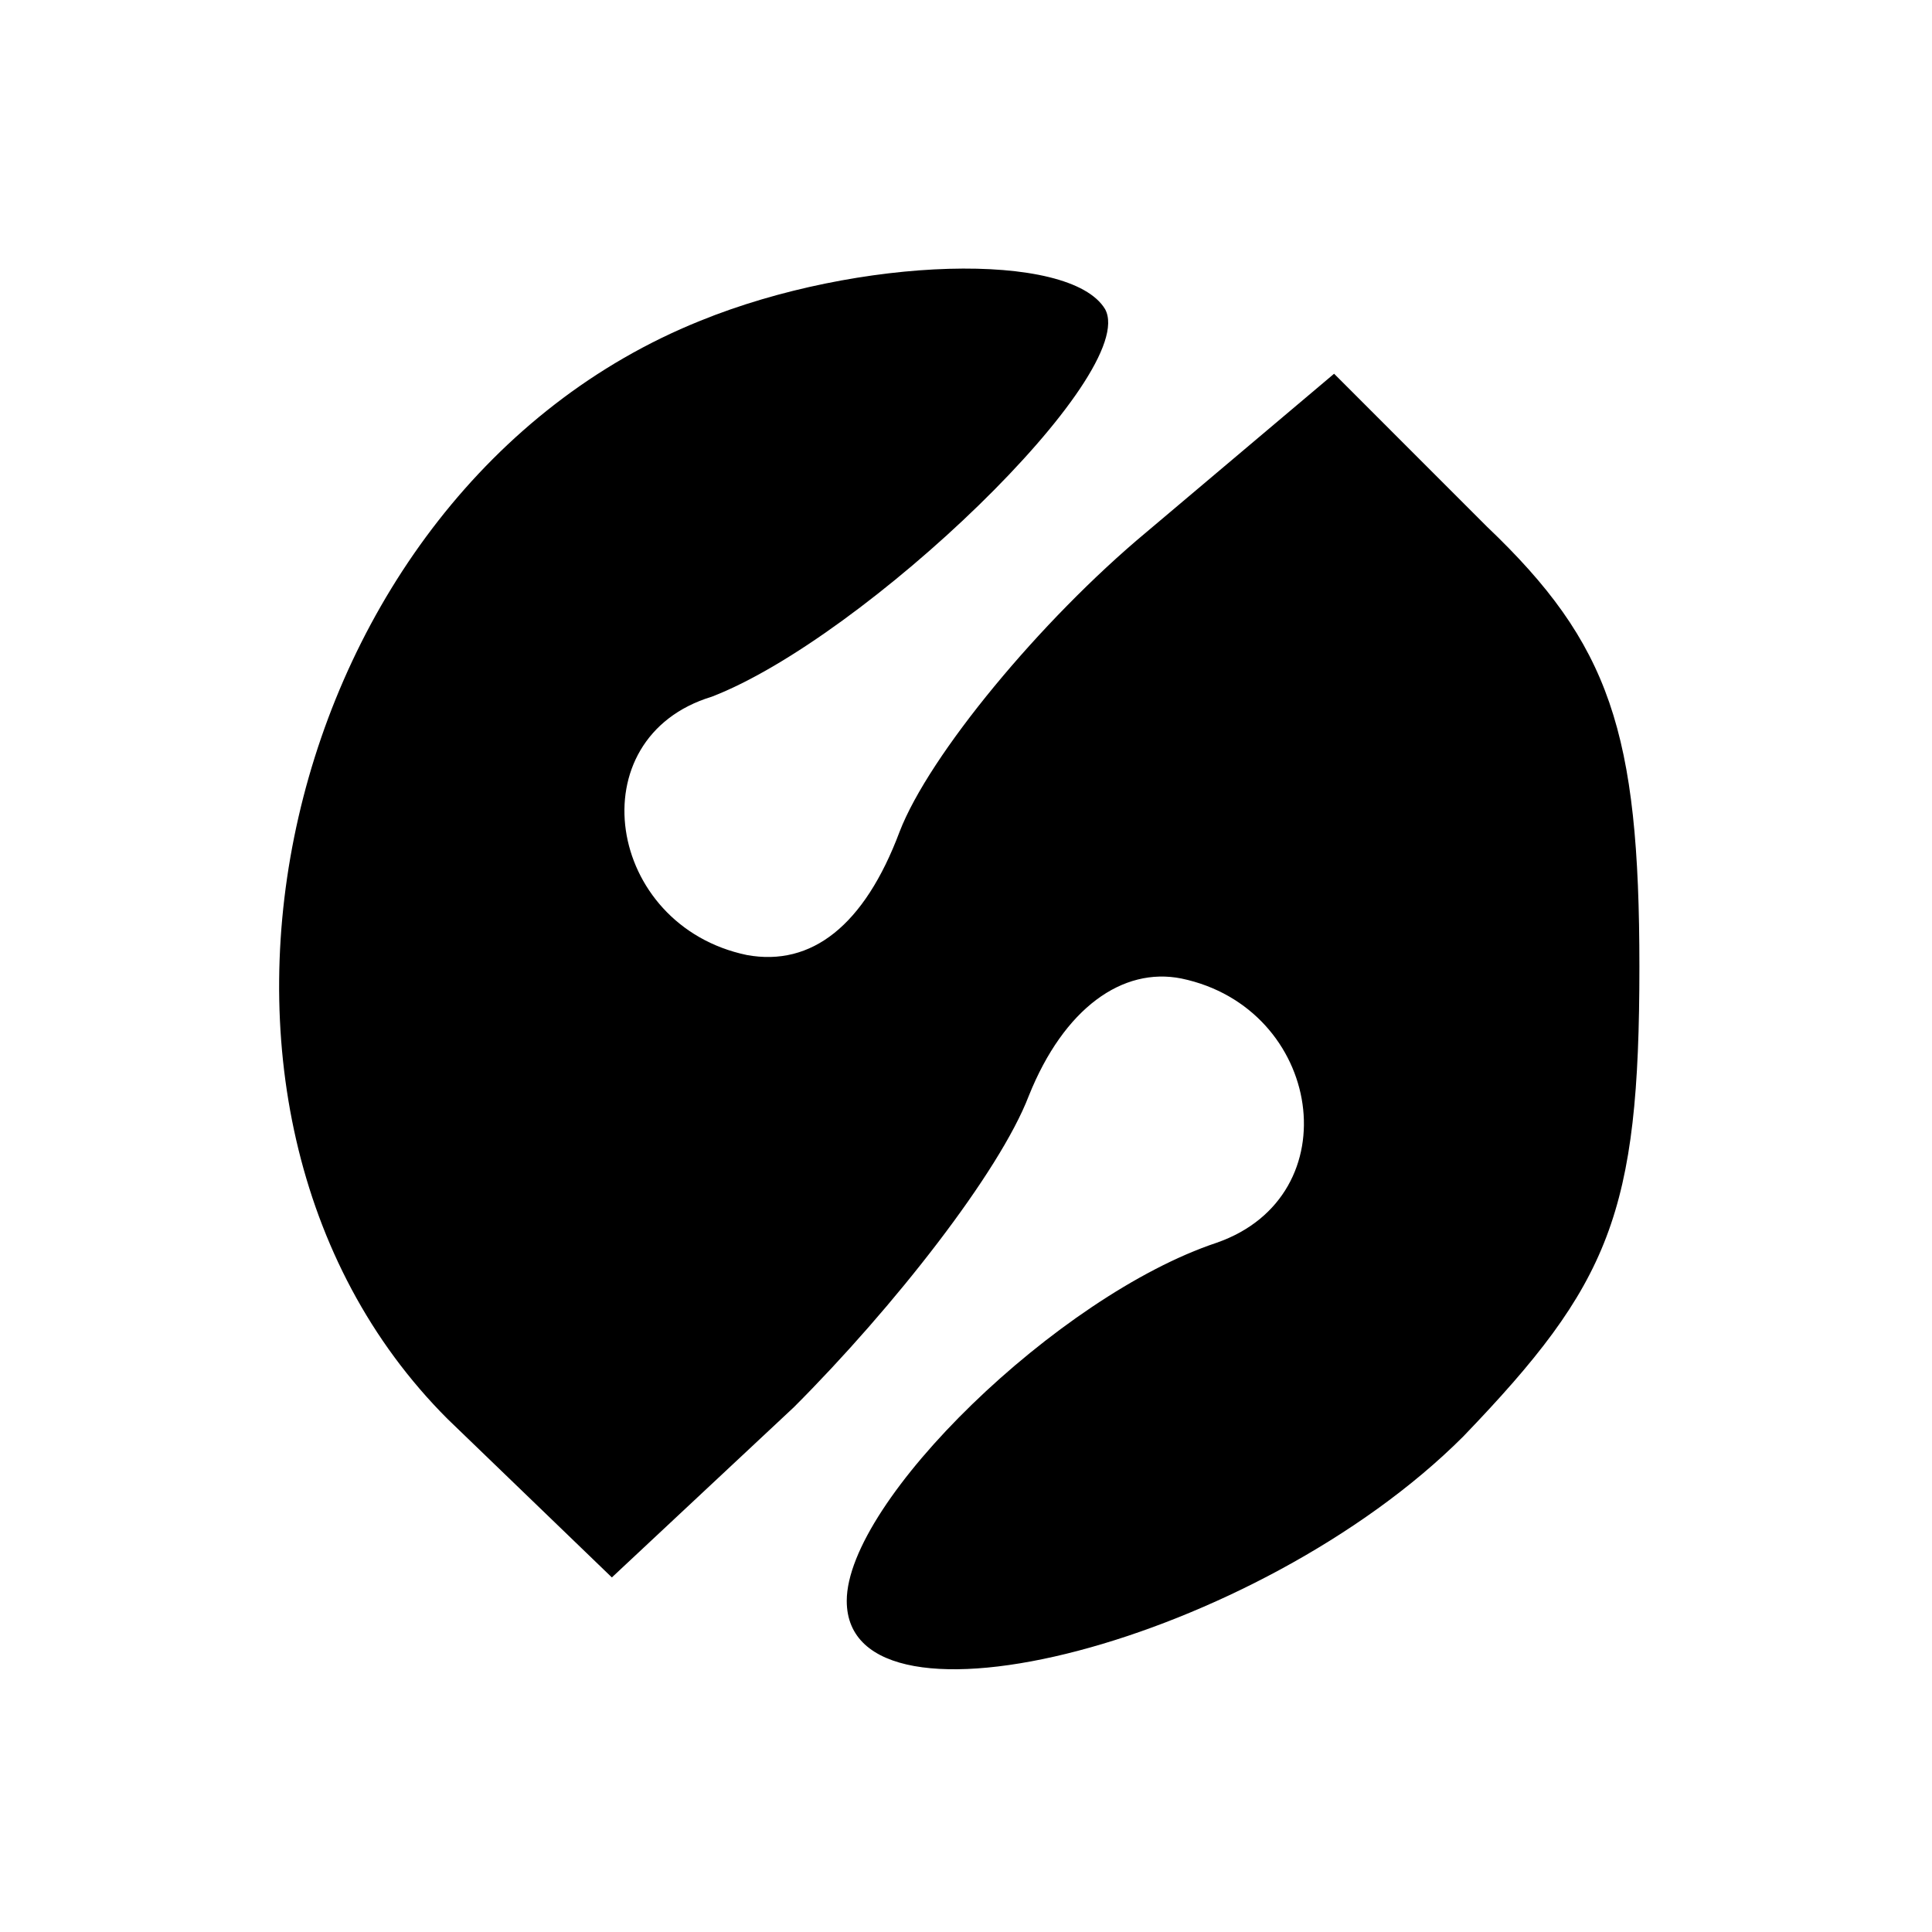
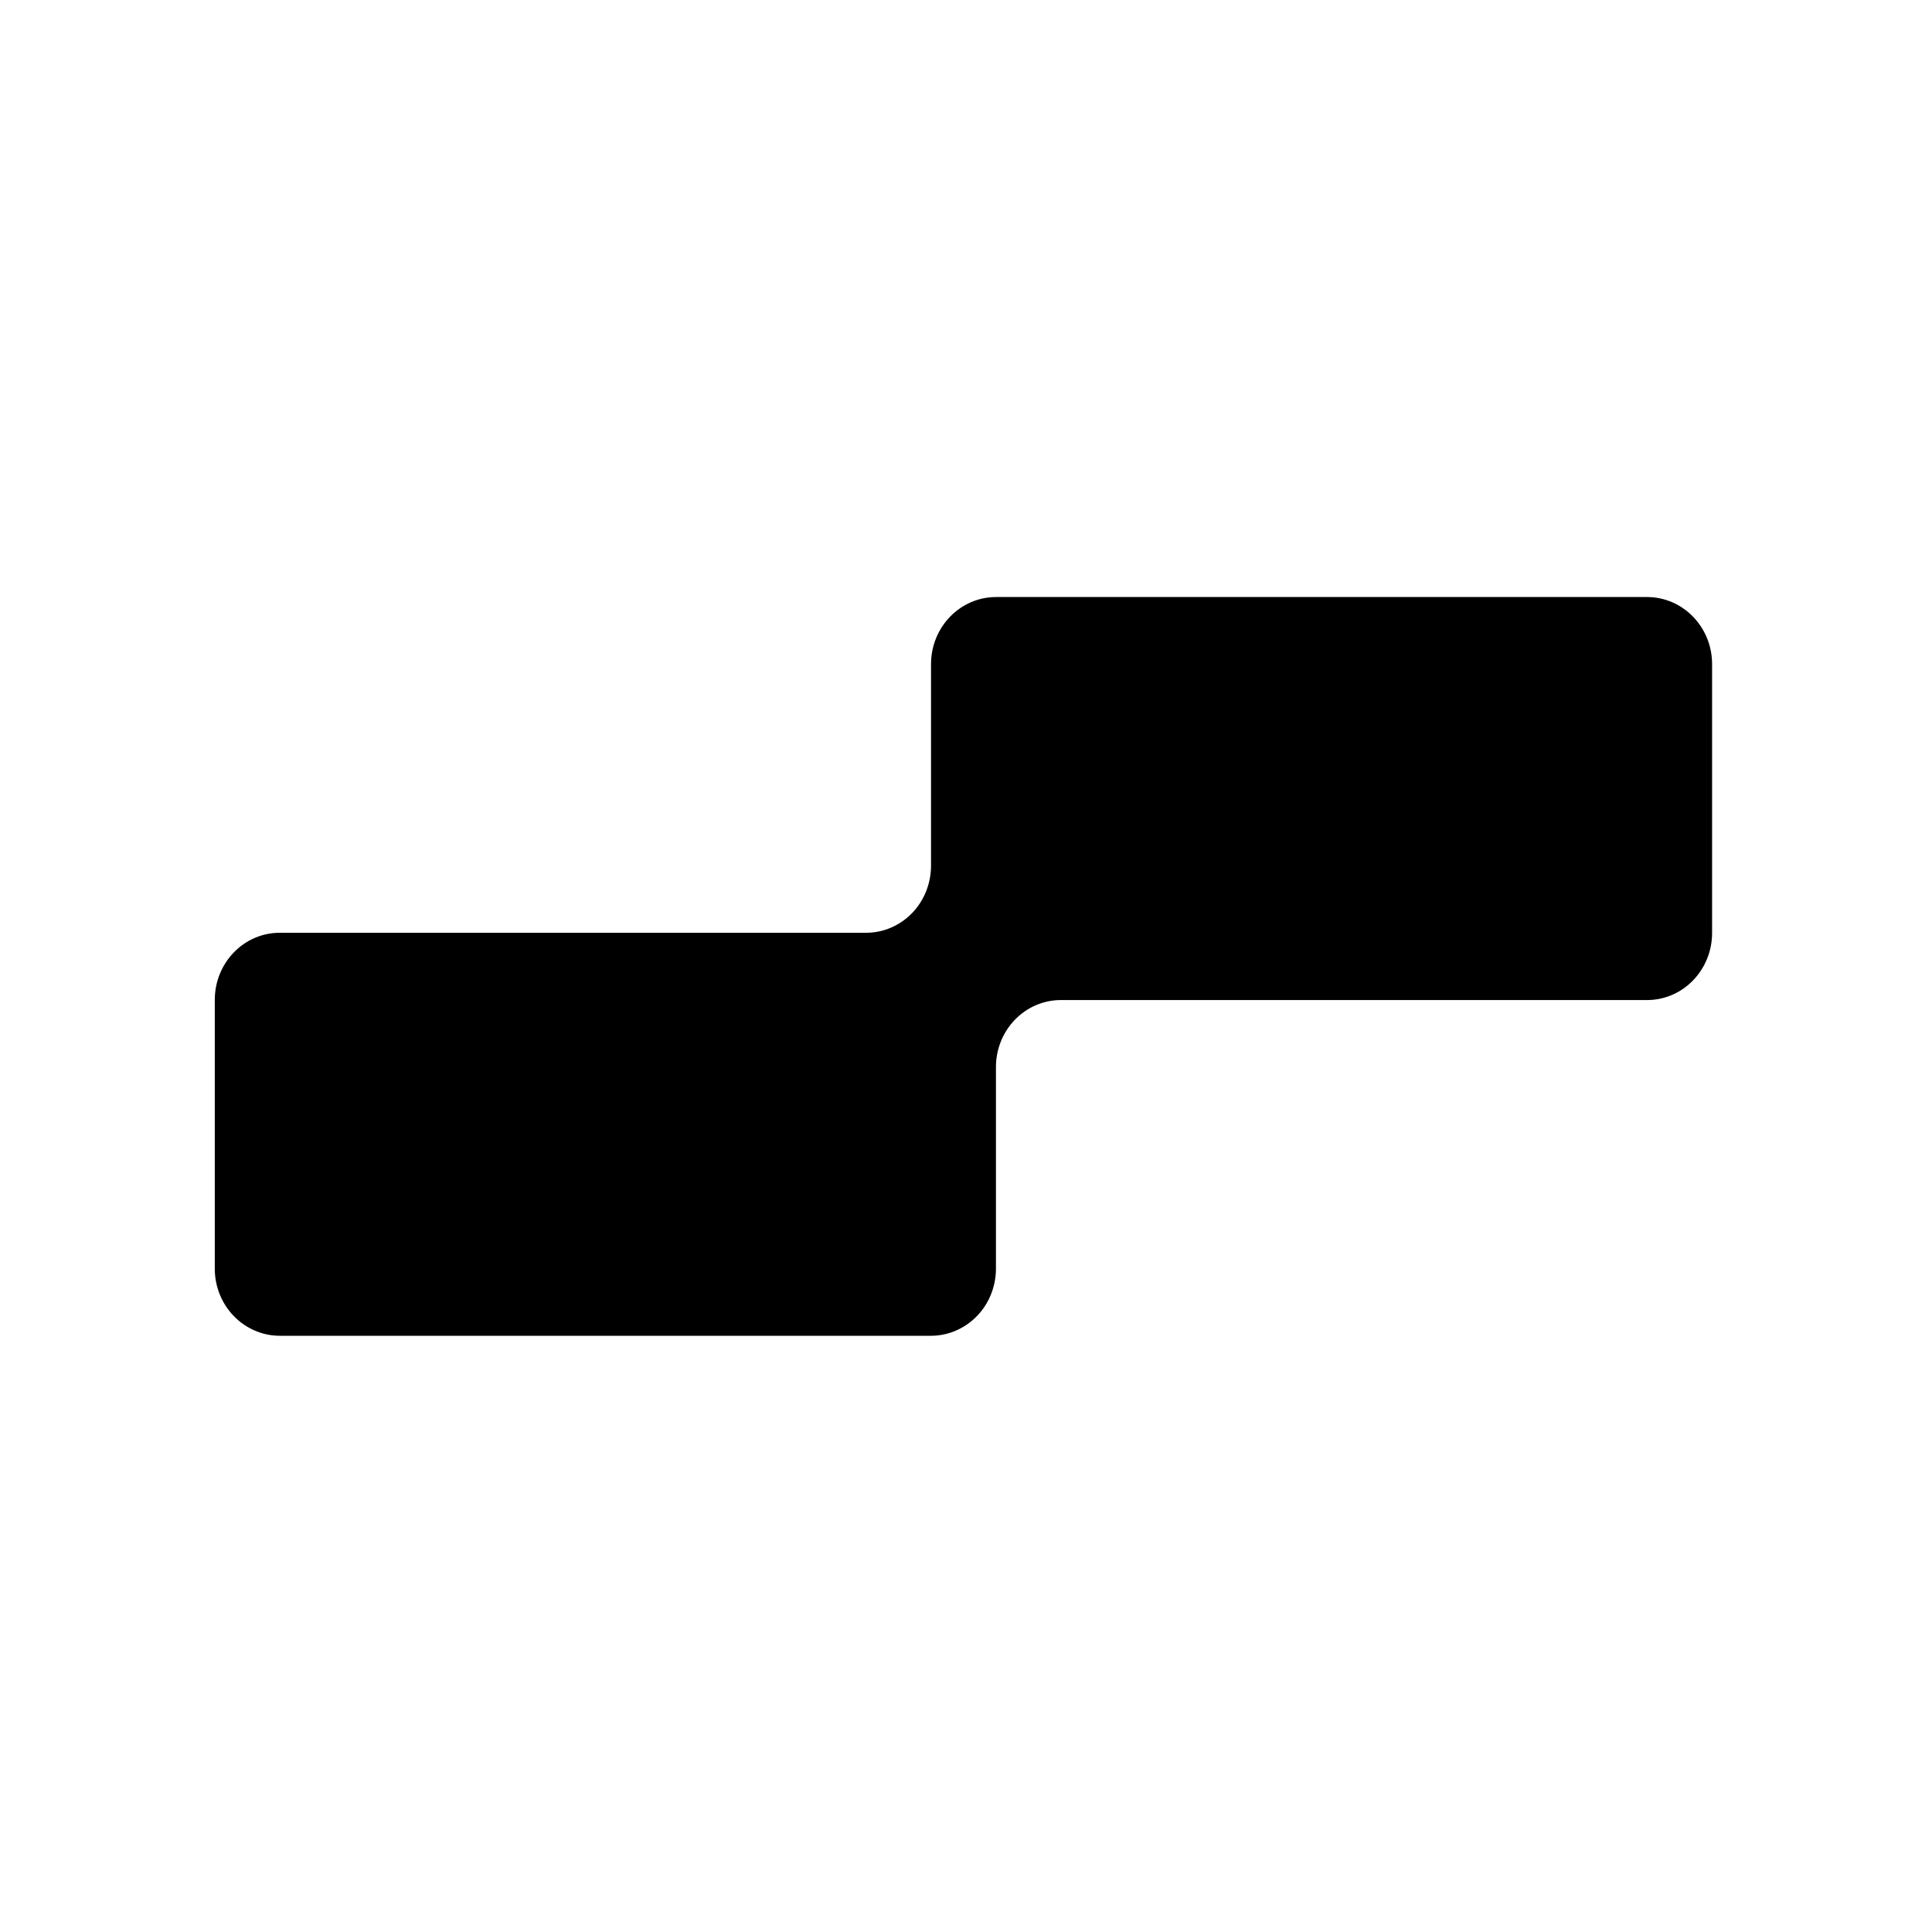
<svg xmlns="http://www.w3.org/2000/svg" width="24" height="24" viewBox="0 0 40 40">
-   <path d="M14.492 6.644C5.739 10.17 2.822 22.934 9.265 29.377L12.668 32.659L16.437 29.134C18.503 27.067 20.692 24.271 21.299 22.691C22.029 20.867 23.244 20.016 24.46 20.259C27.378 20.867 27.985 24.757 25.189 25.73C21.907 26.824 17.531 31.079 17.531 33.145C17.531 36.184 26.041 33.996 30.295 29.741C33.334 26.581 33.942 25.122 33.942 20.016C33.942 15.154 33.334 13.33 30.781 10.899L27.621 7.738L23.731 11.021C21.543 12.844 19.233 15.64 18.625 17.22C17.896 19.165 16.802 20.016 15.464 19.773C12.547 19.165 11.939 15.275 14.735 14.425C17.896 13.209 23.609 7.738 22.88 6.401C22.15 5.186 17.774 5.307 14.492 6.644Z" fill="currentColor" />
+   <path d="M34.103 12.361H20.623C19.878 12.361 19.276 12.984 19.276 13.75V17.922C19.276 18.291 19.135 18.645 18.882 18.906C18.629 19.166 18.287 19.313 17.929 19.312H5.793C5.048 19.312 4.447 19.935 4.447 20.701V26.266C4.446 26.634 4.589 26.989 4.841 27.248C5.093 27.509 5.437 27.656 5.793 27.656H19.273C19.631 27.656 19.973 27.509 20.226 27.248C20.478 26.989 20.62 26.634 20.62 26.266V22.094C20.619 21.726 20.761 21.372 21.014 21.111C21.267 20.85 21.61 20.704 21.967 20.705H34.1C34.846 20.705 35.447 20.081 35.447 19.315V13.75C35.447 12.981 34.842 12.361 34.1 12.361H34.103Z" fill="currentColor" />
</svg>
